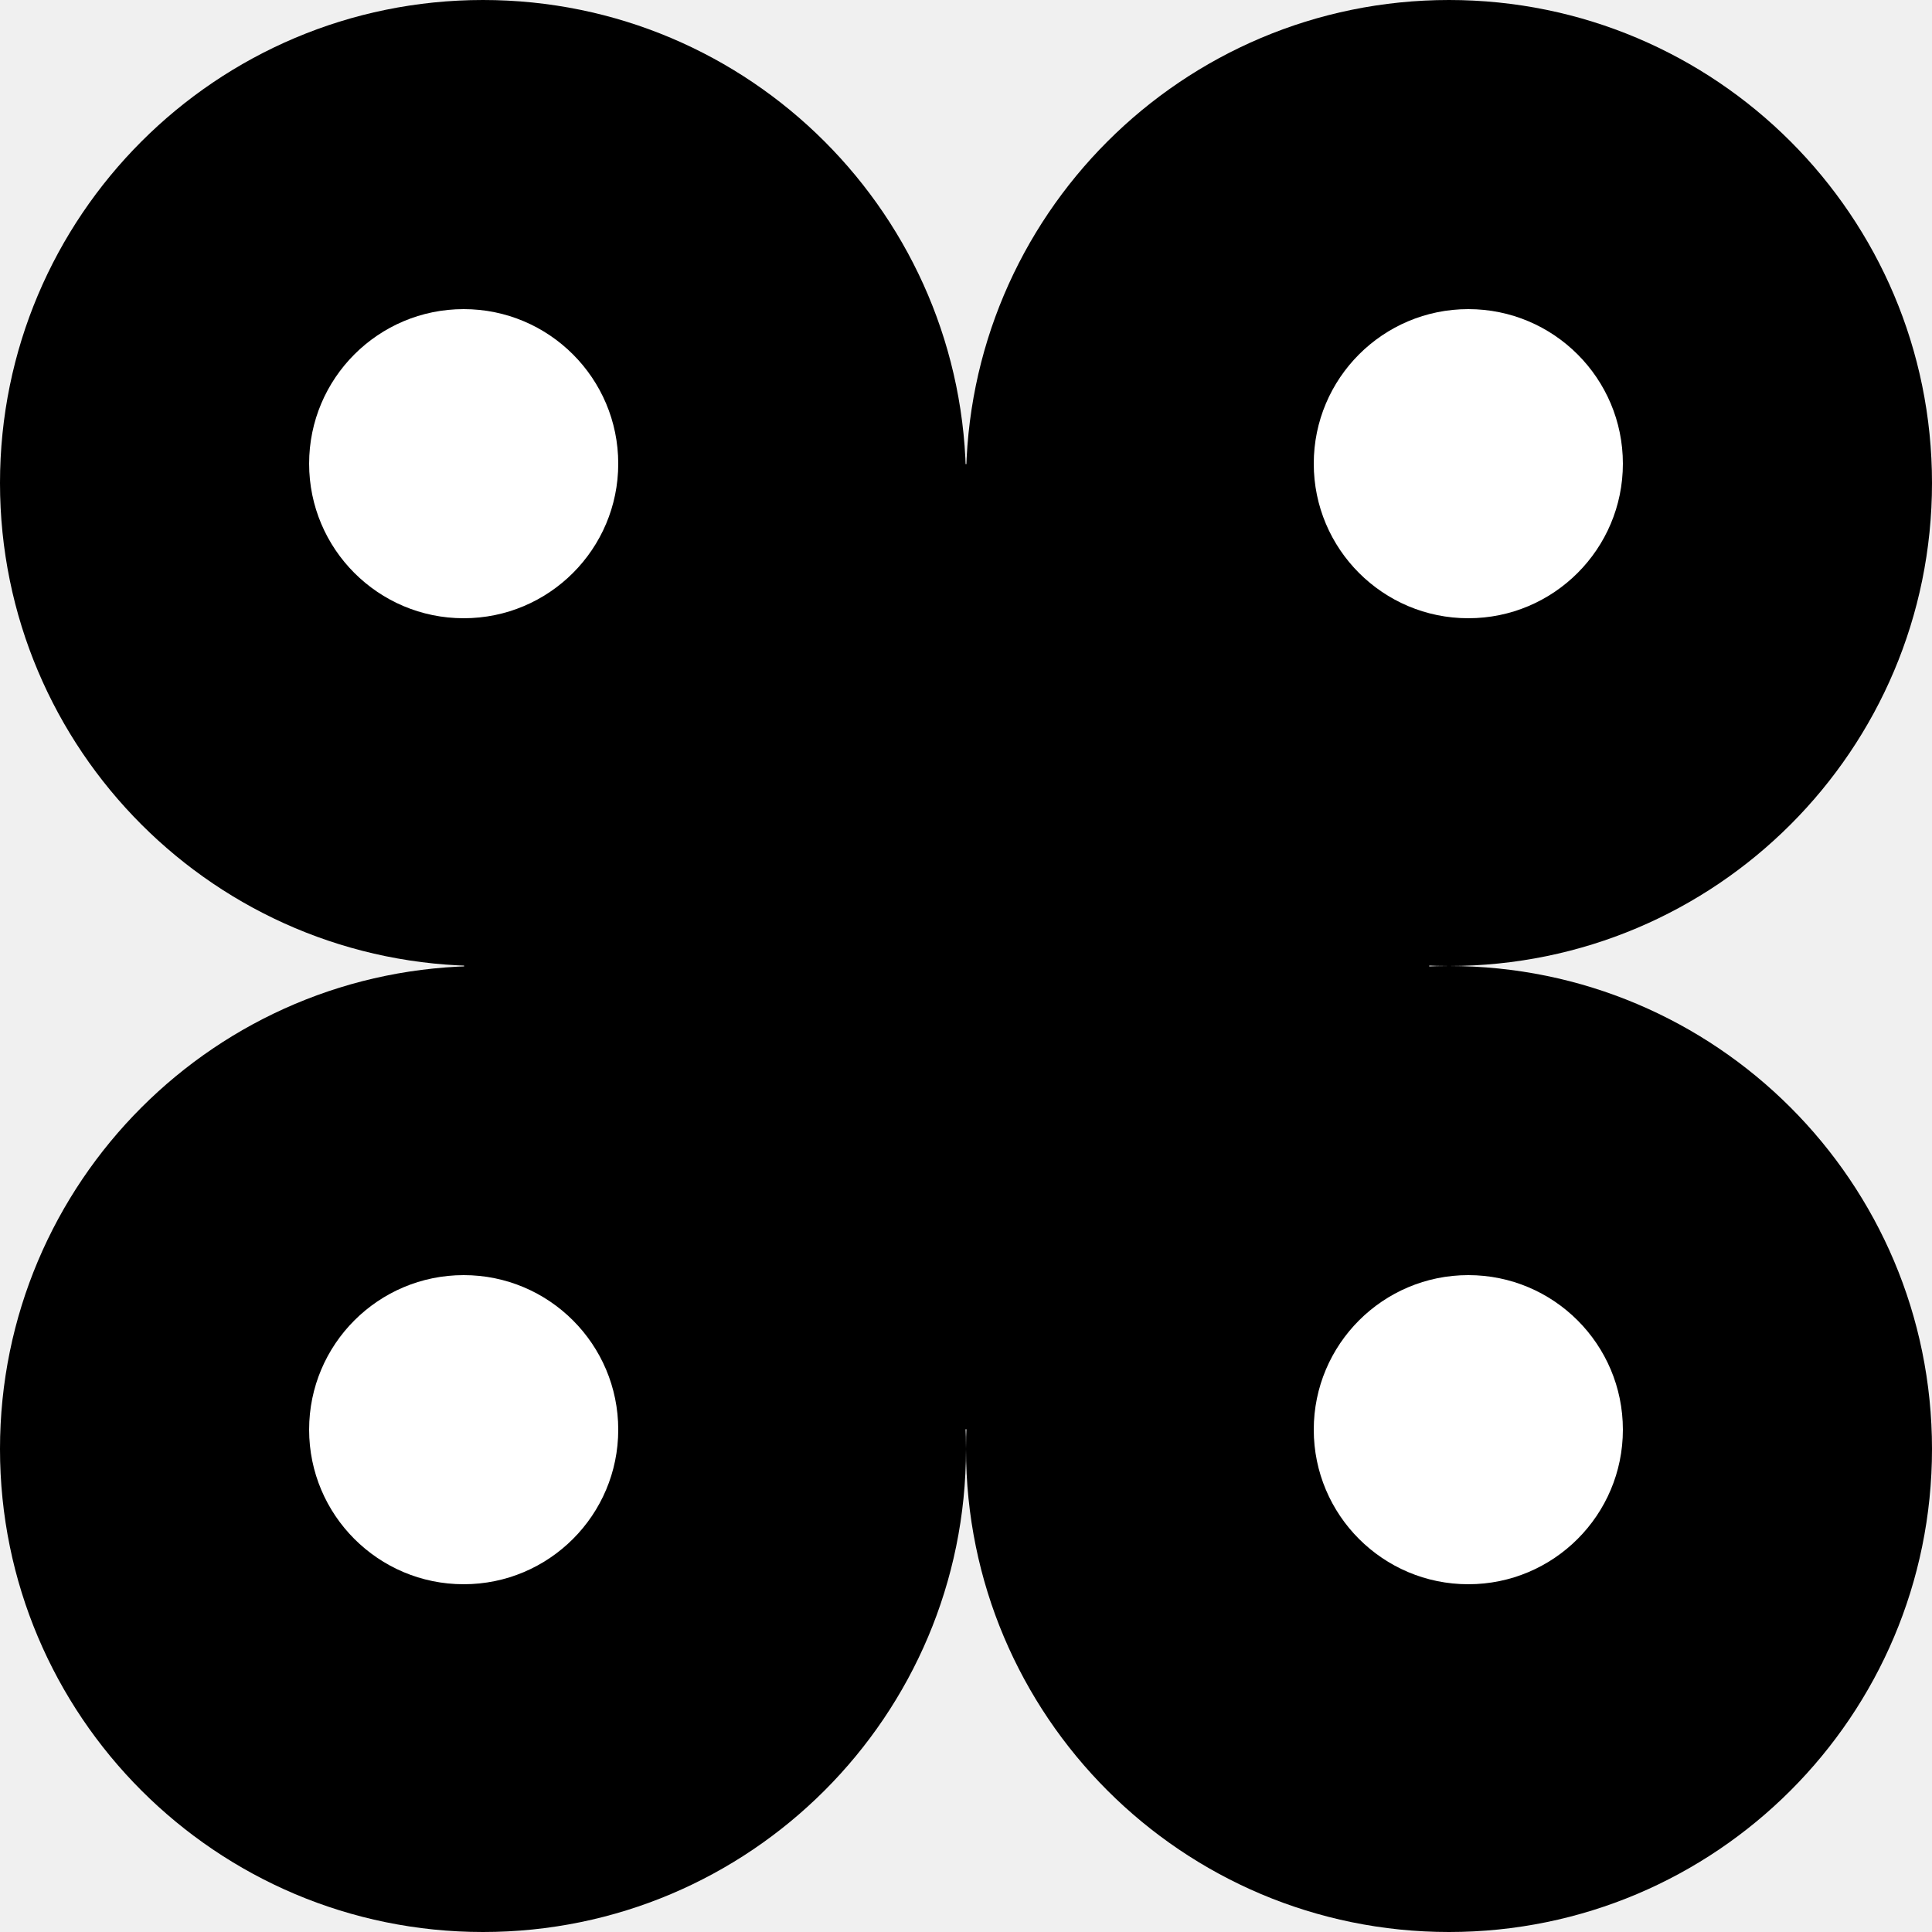
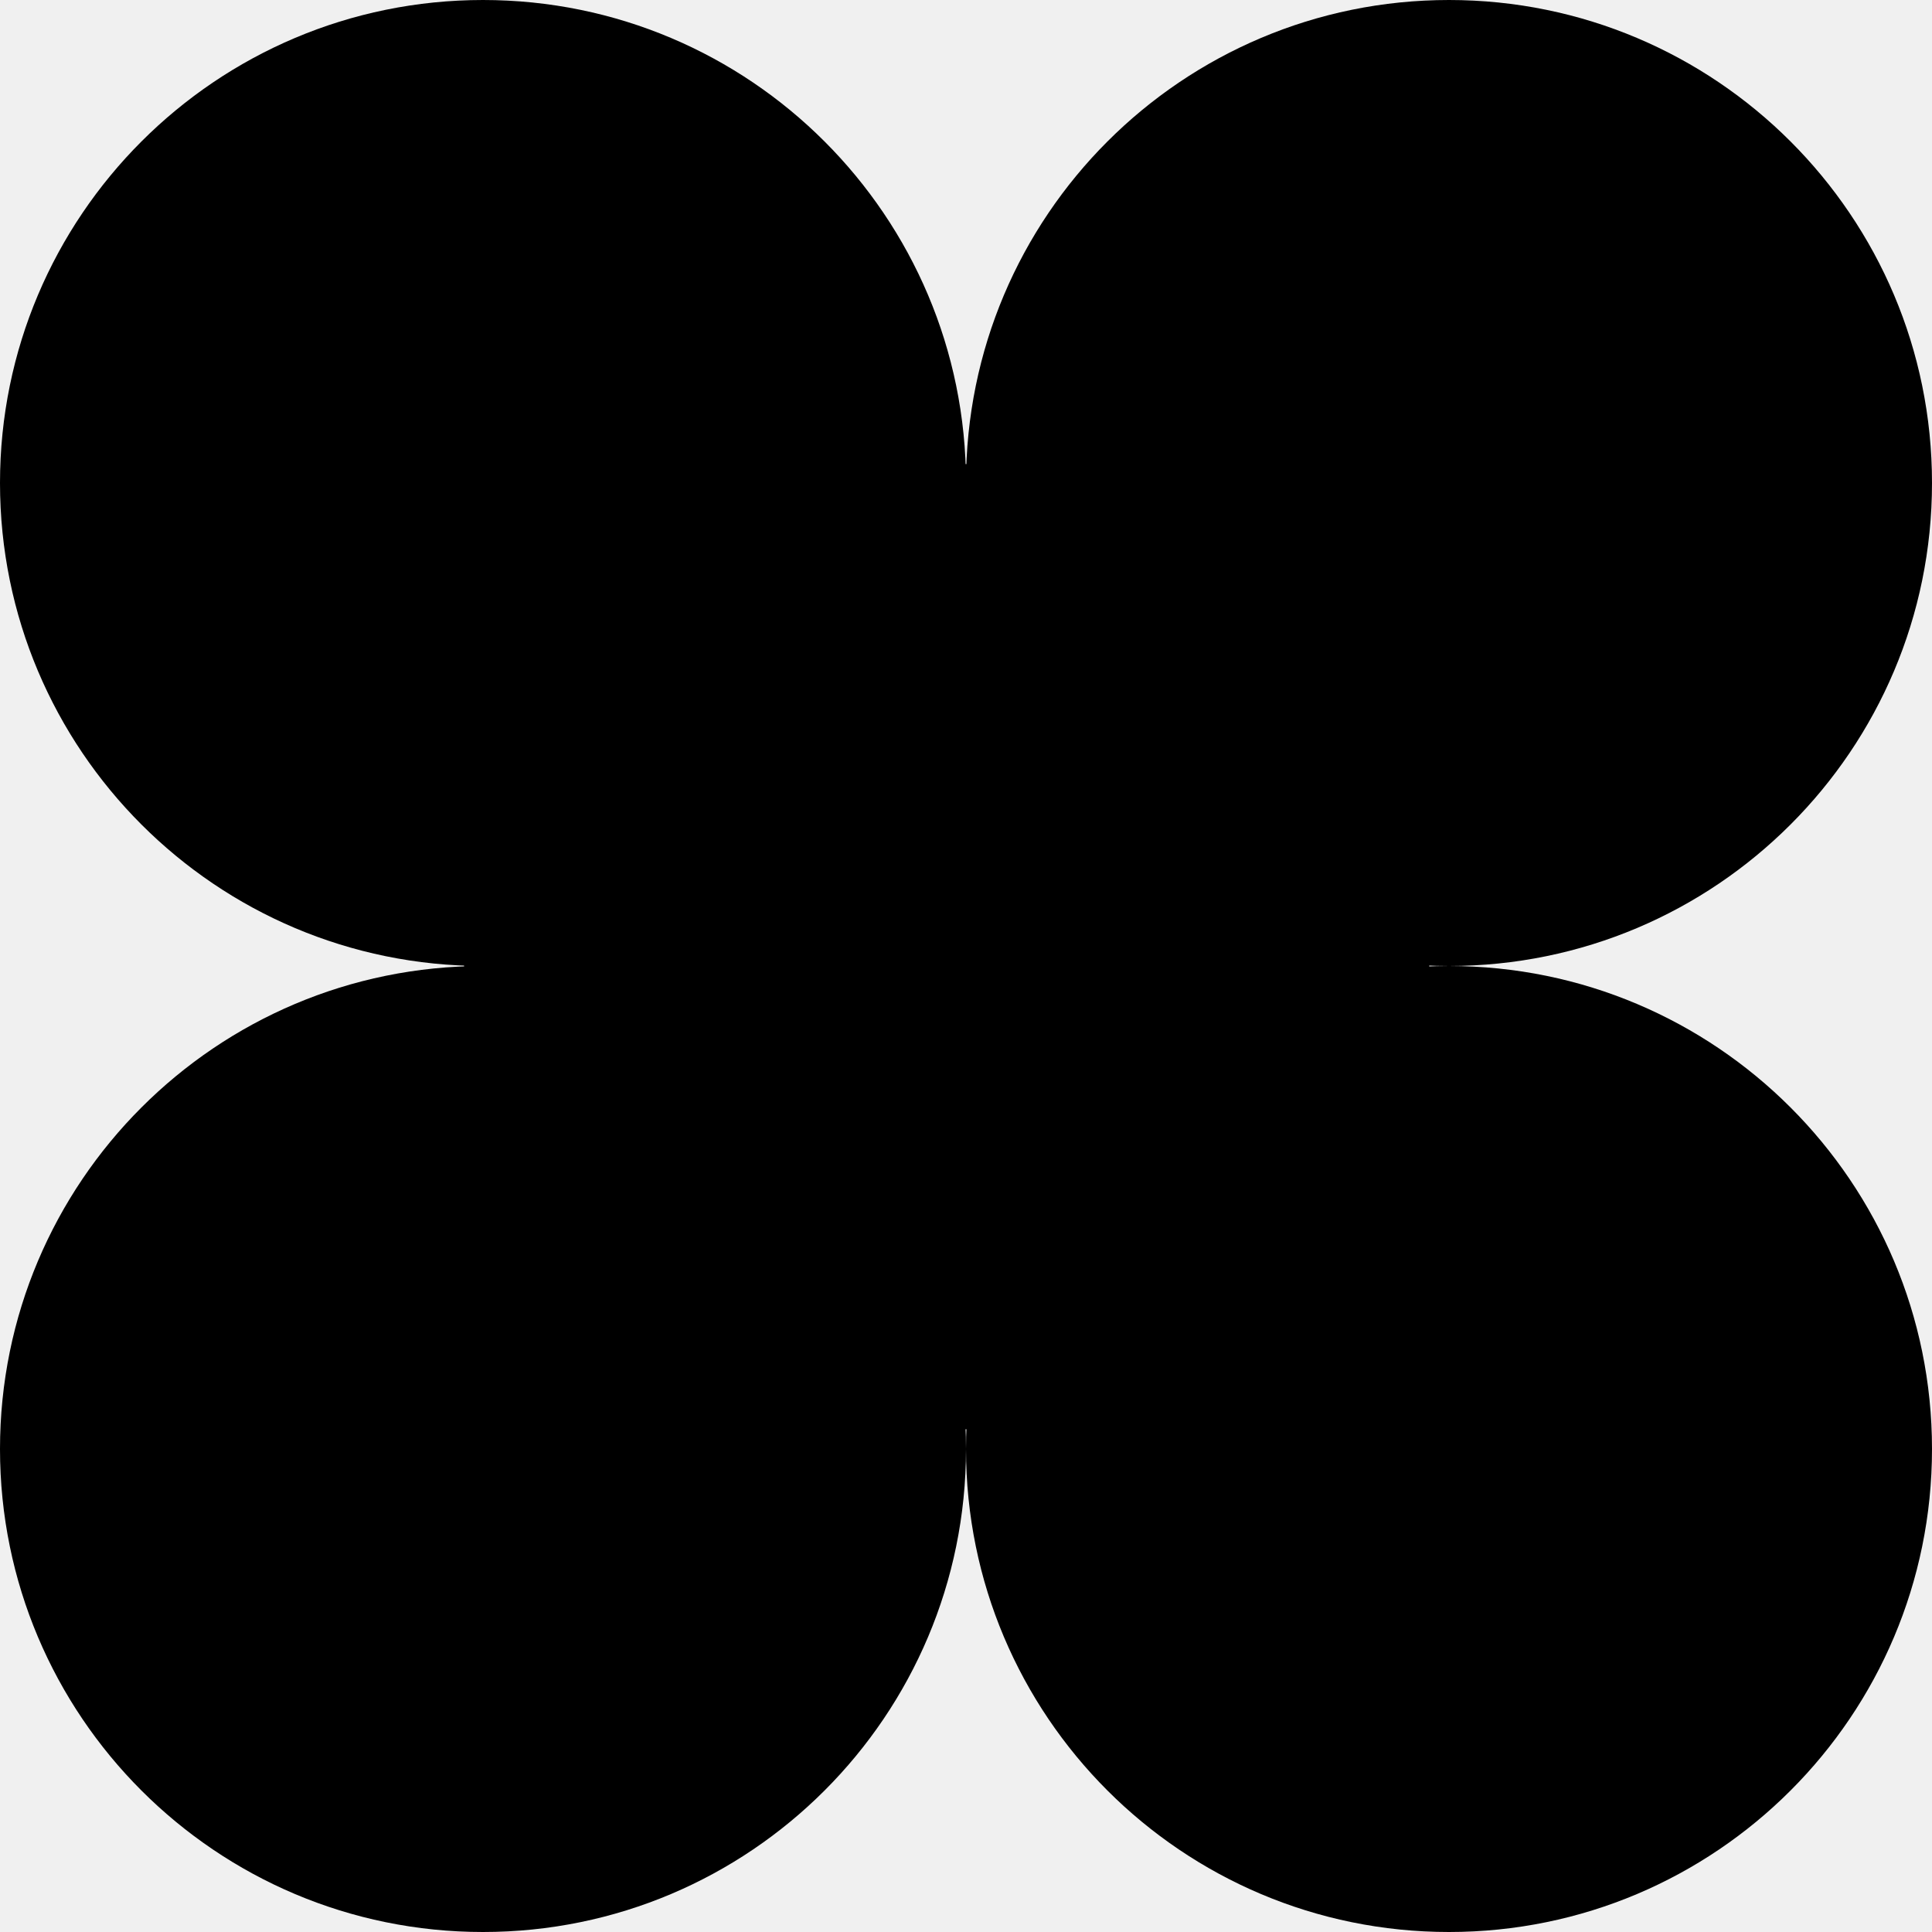
<svg xmlns="http://www.w3.org/2000/svg" width="50" height="50" viewBox="0 0 50 50" fill="none">
  <path d="M25 37.5C25 30.596 30.596 25 37.5 25V25C44.404 25 50 30.596 50 37.5V37.5C50 44.404 44.404 50 37.5 50V50C30.596 50 25 44.404 25 37.5V37.5Z" fill="black" />
  <path d="M0 12.5C0 5.596 5.596 0 12.5 0V0C19.404 0 25 5.596 25 12.5V12.5C25 19.404 19.404 25 12.5 25V25C5.596 25 0 19.404 0 12.5V12.5Z" fill="black" />
  <path d="M0 37.5C0 30.596 5.596 25 12.5 25V25C19.404 25 25 30.596 25 37.5V37.5C25 44.404 19.404 50 12.5 50V50C5.596 50 0 44.404 0 37.5V37.5Z" fill="black" />
  <path d="M25 12.5C25 5.596 30.596 0 37.5 0V0C44.404 0 50 5.596 50 12.5V12.5C50 19.404 44.404 25 37.5 25V25C30.596 25 25 19.404 25 12.5V12.5Z" fill="black" />
  <path d="M12 24.5C12 17.596 17.596 12 24.5 12V12C31.404 12 37 17.596 37 24.5V24.5C37 31.404 31.404 37 24.5 37V37C17.596 37 12 31.404 12 24.5V24.5Z" fill="black" />
-   <path d="M8 12C8 9.791 9.791 8 12 8V8C14.209 8 16 9.791 16 12V12C16 14.209 14.209 16 12 16V16C9.791 16 8 14.209 8 12V12Z" fill="white" />
-   <path d="M34 12C34 9.791 35.791 8 38 8V8C40.209 8 42 9.791 42 12V12C42 14.209 40.209 16 38 16V16C35.791 16 34 14.209 34 12V12Z" fill="white" />
-   <path d="M8 37C8 34.791 9.791 33 12 33V33C14.209 33 16 34.791 16 37V37C16 39.209 14.209 41 12 41V41C9.791 41 8 39.209 8 37V37Z" fill="white" />
-   <path d="M34 37C34 34.791 35.791 33 38 33V33C40.209 33 42 34.791 42 37V37C42 39.209 40.209 41 38 41V41C35.791 41 34 39.209 34 37V37Z" fill="white" />
</svg>
